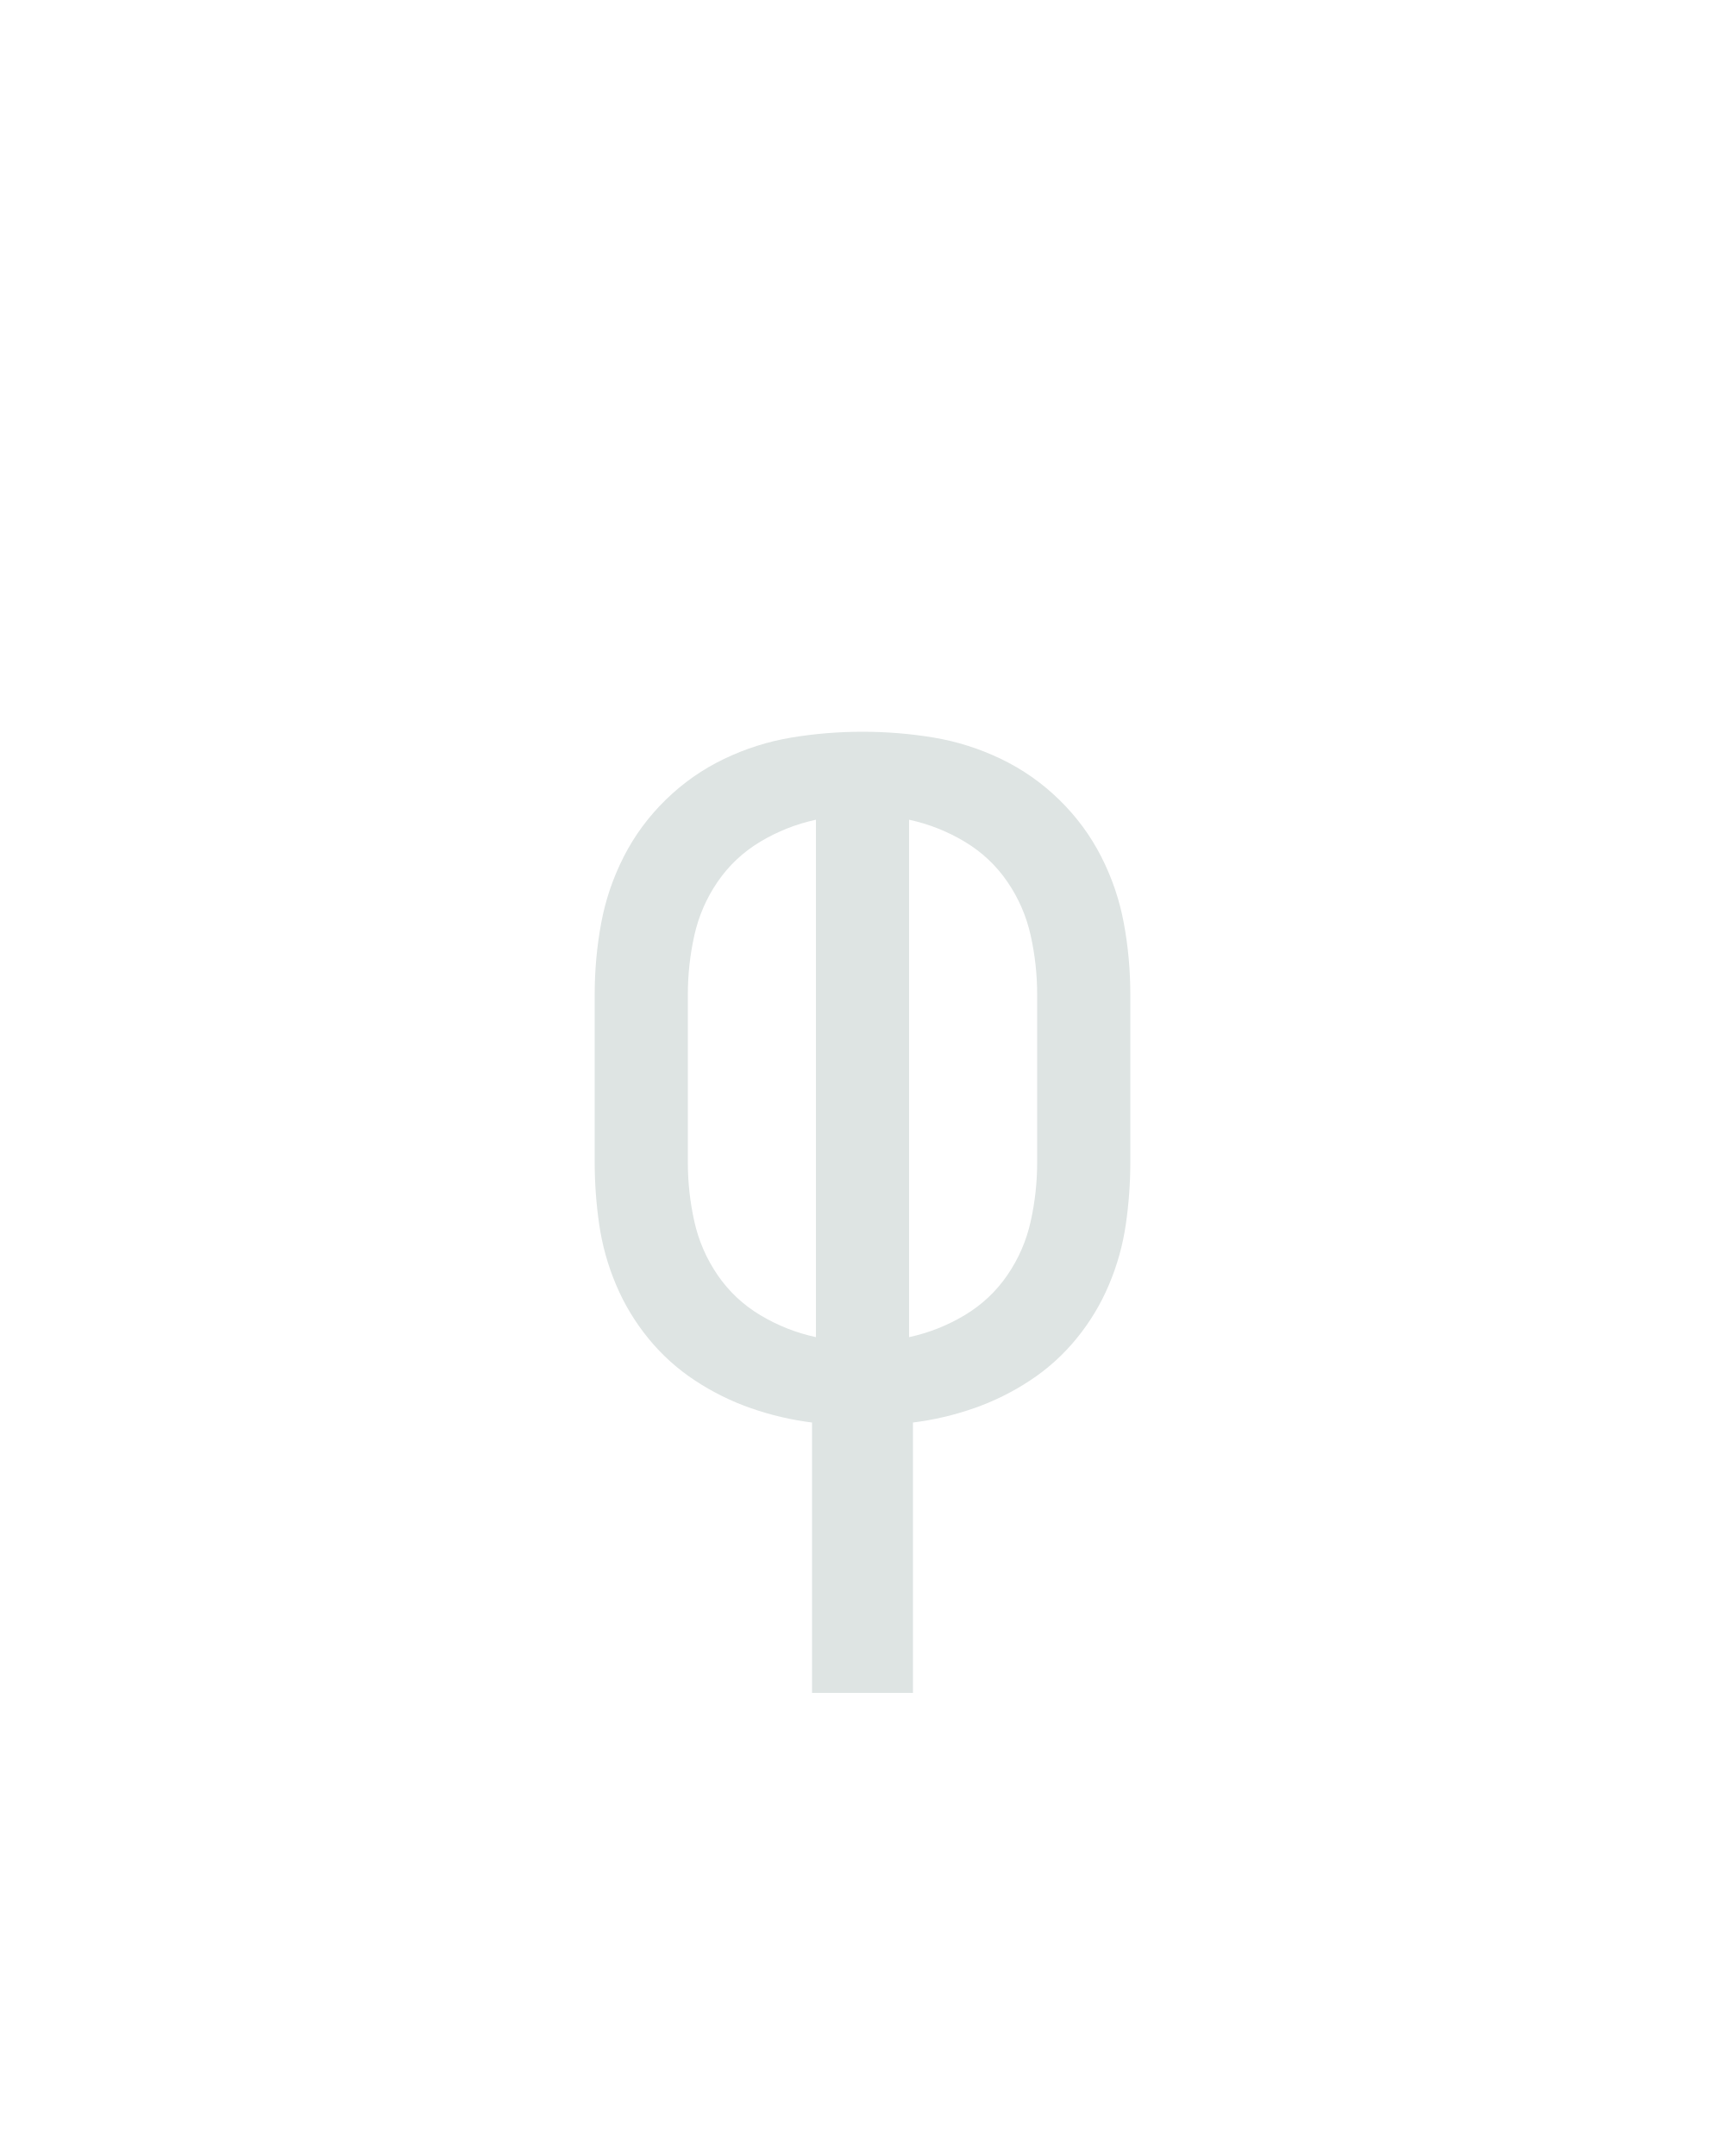
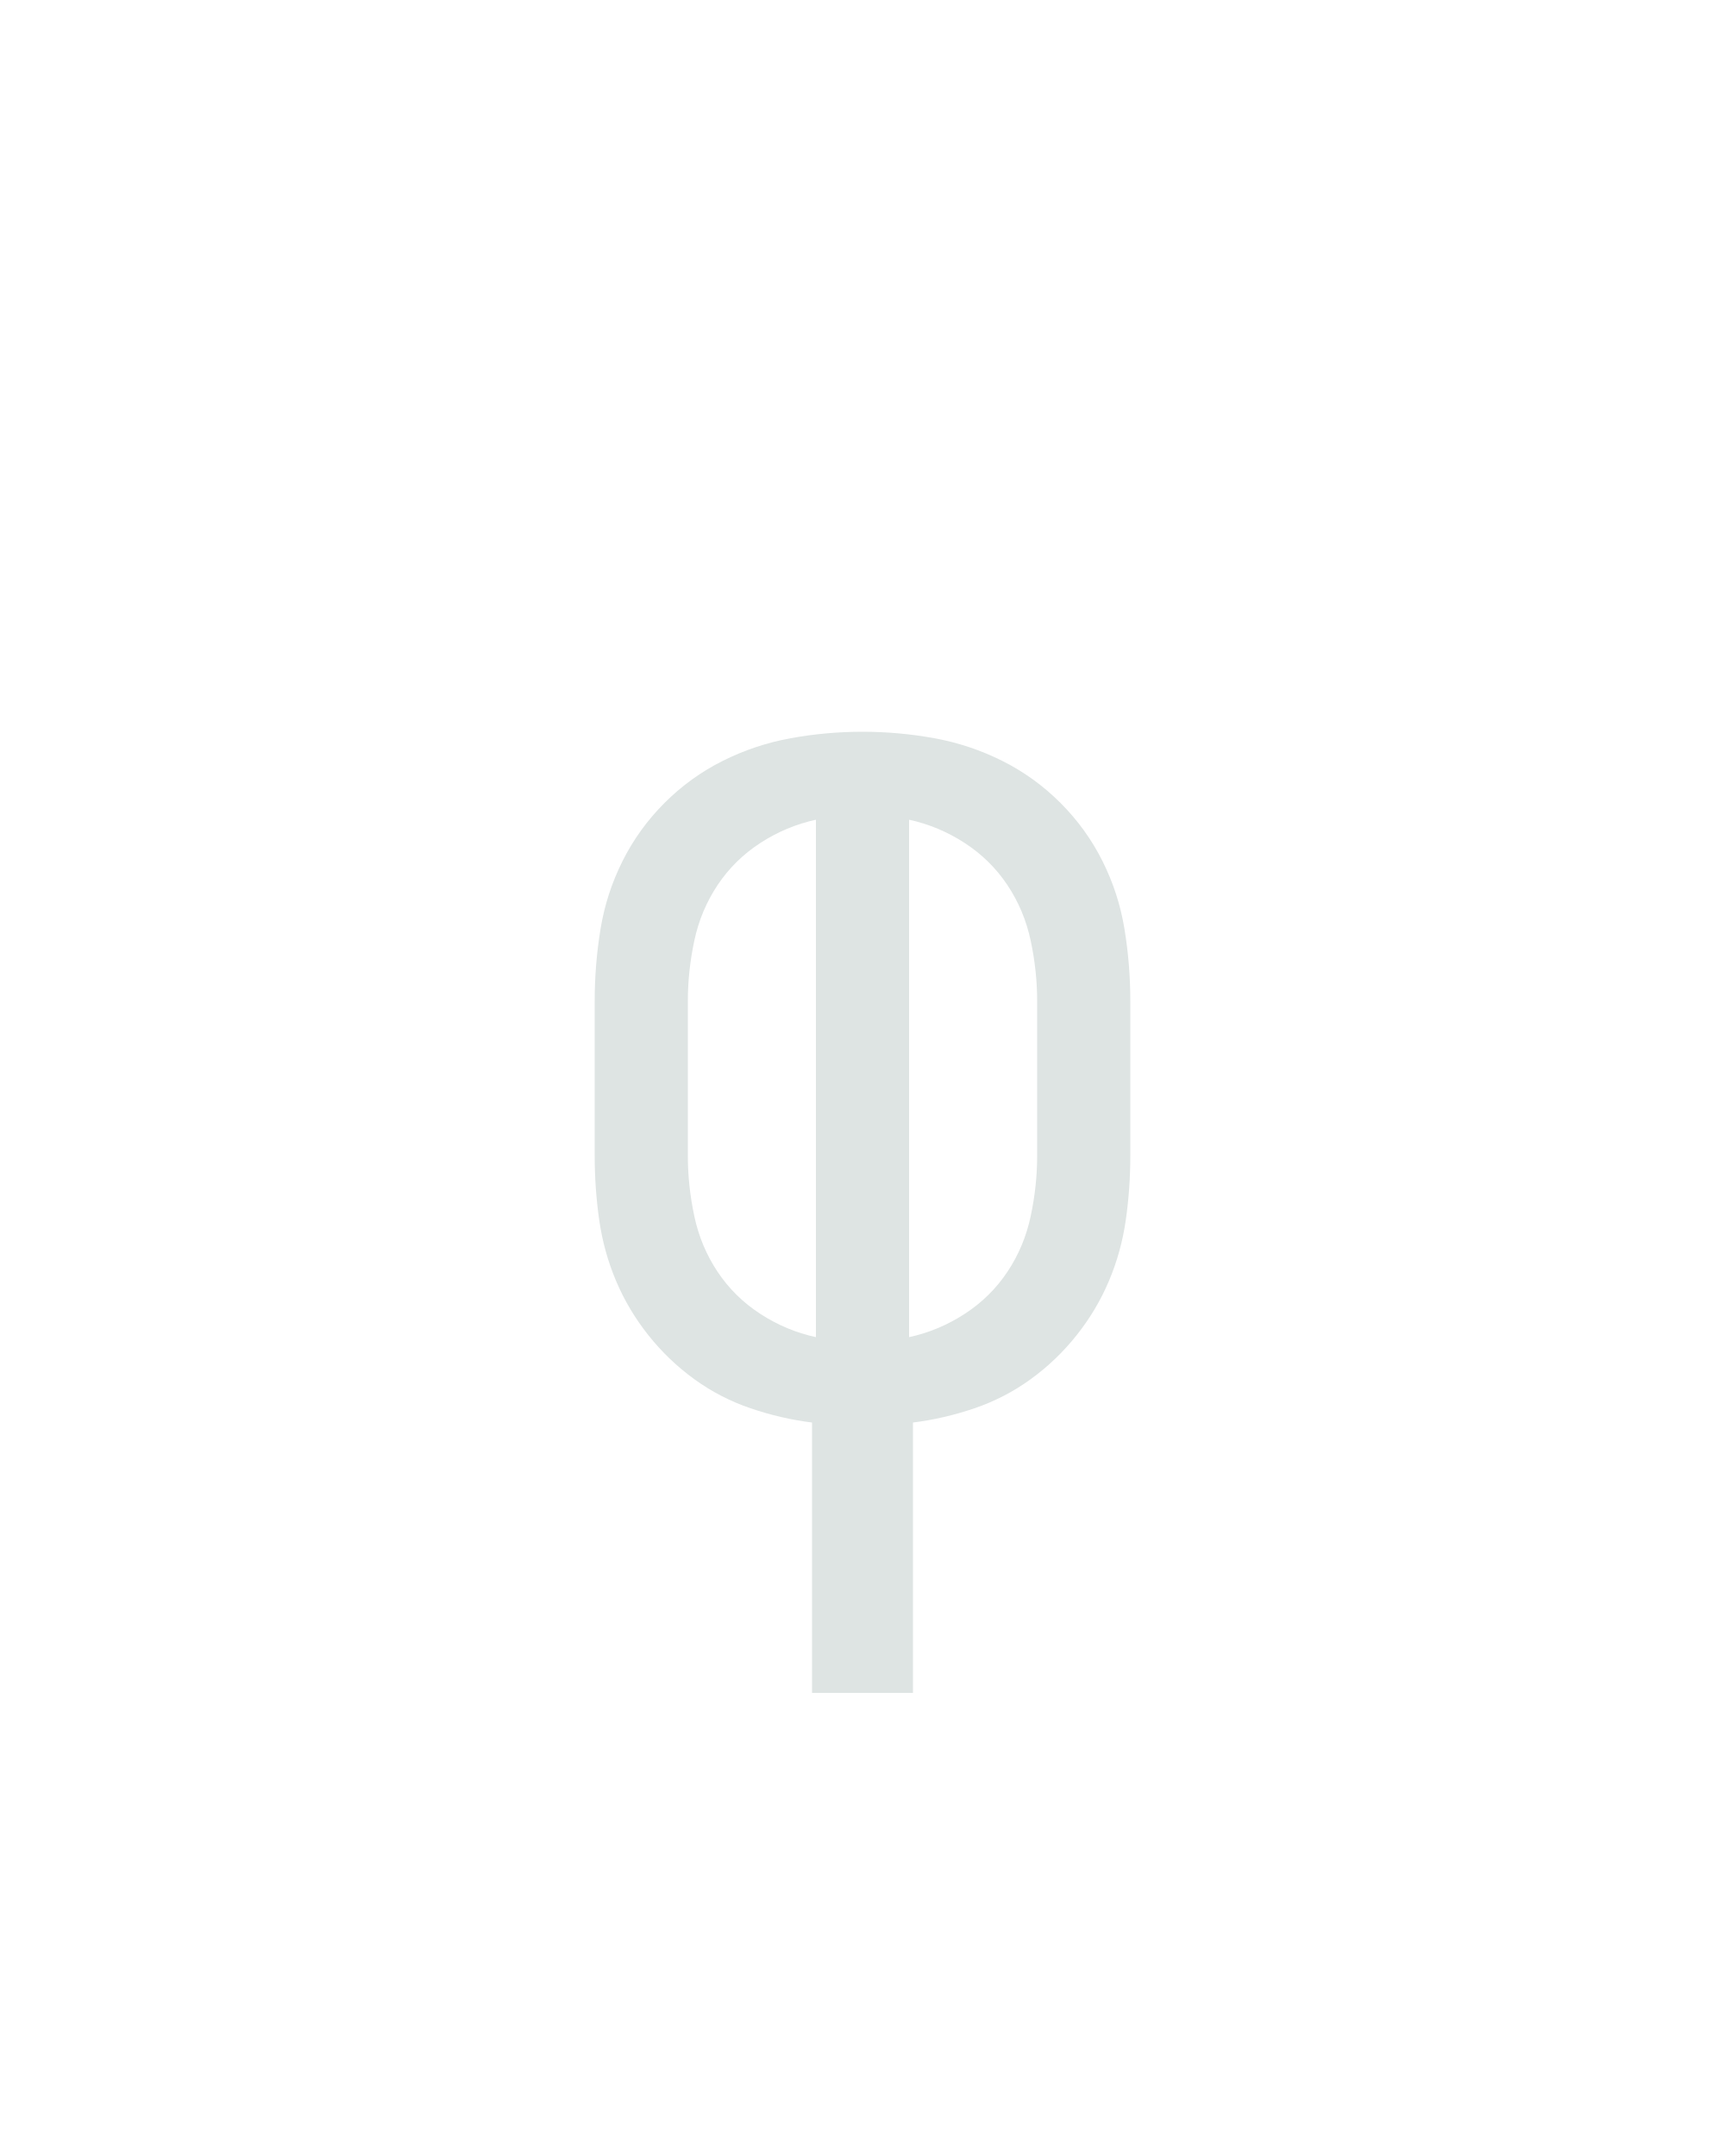
<svg xmlns="http://www.w3.org/2000/svg" height="160" viewBox="0 0 128 160" width="128">
  <defs>
-     <path d="M 211 215 L 211 6 Q 187 3 164 -5 Q 141 -13 120.5 -26.5 Q 100 -40 84.5 -59 Q 69 -78 59.5 -100.5 Q 50 -123 46.5 -147 Q 43 -171 43 -195 L 43 -325 Q 43 -353 48 -380 Q 53 -407 65.5 -431.5 Q 78 -456 98 -475.5 Q 118 -495 143 -507 Q 168 -519 195 -523.5 Q 222 -528 250 -528 Q 278 -528 305 -523.5 Q 332 -519 357 -507 Q 382 -495 402 -475.5 Q 422 -456 434.5 -431.5 Q 447 -407 452 -380 Q 457 -353 457 -325 L 457 -195 Q 457 -171 453.5 -147 Q 450 -123 440.5 -100.5 Q 431 -78 415.5 -59 Q 400 -40 379.5 -26.5 Q 359 -13 336 -5 Q 313 3 289 6 L 289 215 Z M 214 -60 L 214 -460 Q 191 -455 171 -443 Q 151 -431 138 -412 Q 125 -393 120 -370.5 Q 115 -348 115 -325 L 115 -195 Q 115 -172 120 -149.5 Q 125 -127 138 -108 Q 151 -89 171 -77 Q 191 -65 214 -60 Z M 286 -60 Q 309 -65 329 -77 Q 349 -89 362 -108 Q 375 -127 380 -149.5 Q 385 -172 385 -195 L 385 -325 Q 385 -348 380 -370.5 Q 375 -393 362 -412 Q 349 -431 329 -443 Q 309 -455 286 -460 Z " id="path1" />
+     <path d="M 211 215 L 211 6 Q 187 3 163.5 -5 Q 140 -13 120 -27.5 Q 100 -42 84.5 -61.5 Q 69 -81 59.5 -103.5 Q 50 -126 46.5 -150.5 Q 43 -175 43 -200 L 43 -320 Q 43 -348 47.5 -375.5 Q 52 -403 64.5 -428 Q 77 -453 97 -473 Q 117 -493 142 -505.5 Q 167 -518 194.5 -523 Q 222 -528 250 -528 Q 278 -528 305.5 -523 Q 333 -518 358 -505.5 Q 383 -493 403 -473 Q 423 -453 435.5 -428 Q 448 -403 452.5 -375.5 Q 457 -348 457 -320 L 457 -200 Q 457 -175 453.5 -150.5 Q 450 -126 440.5 -103.5 Q 431 -81 415.5 -61.5 Q 400 -42 380 -27.5 Q 360 -13 336.5 -5 Q 313 3 289 6 L 289 215 Z M 214 -60 L 214 -460 Q 191 -455 171 -442 Q 151 -429 138 -409.5 Q 125 -390 120 -366.5 Q 115 -343 115 -320 L 115 -200 Q 115 -177 120 -153.5 Q 125 -130 138 -110.5 Q 151 -91 171 -78 Q 191 -65 214 -60 Z M 286 -60 Q 309 -65 329 -78 Q 349 -91 362 -110.5 Q 375 -130 380 -153.5 Q 385 -177 385 -200 L 385 -320 Q 385 -343 380 -366.5 Q 375 -390 362 -409.5 Q 349 -429 329 -442 Q 309 -455 286 -460 Z " id="path1" />
  </defs>
  <g>
    <g data-source-text="φ" fill="#dee4e3" transform="translate(40 104.992) rotate(0) scale(0.09599999)">
      <use href="#path1" transform="translate(0 0)" />
    </g>
  </g>
</svg>
